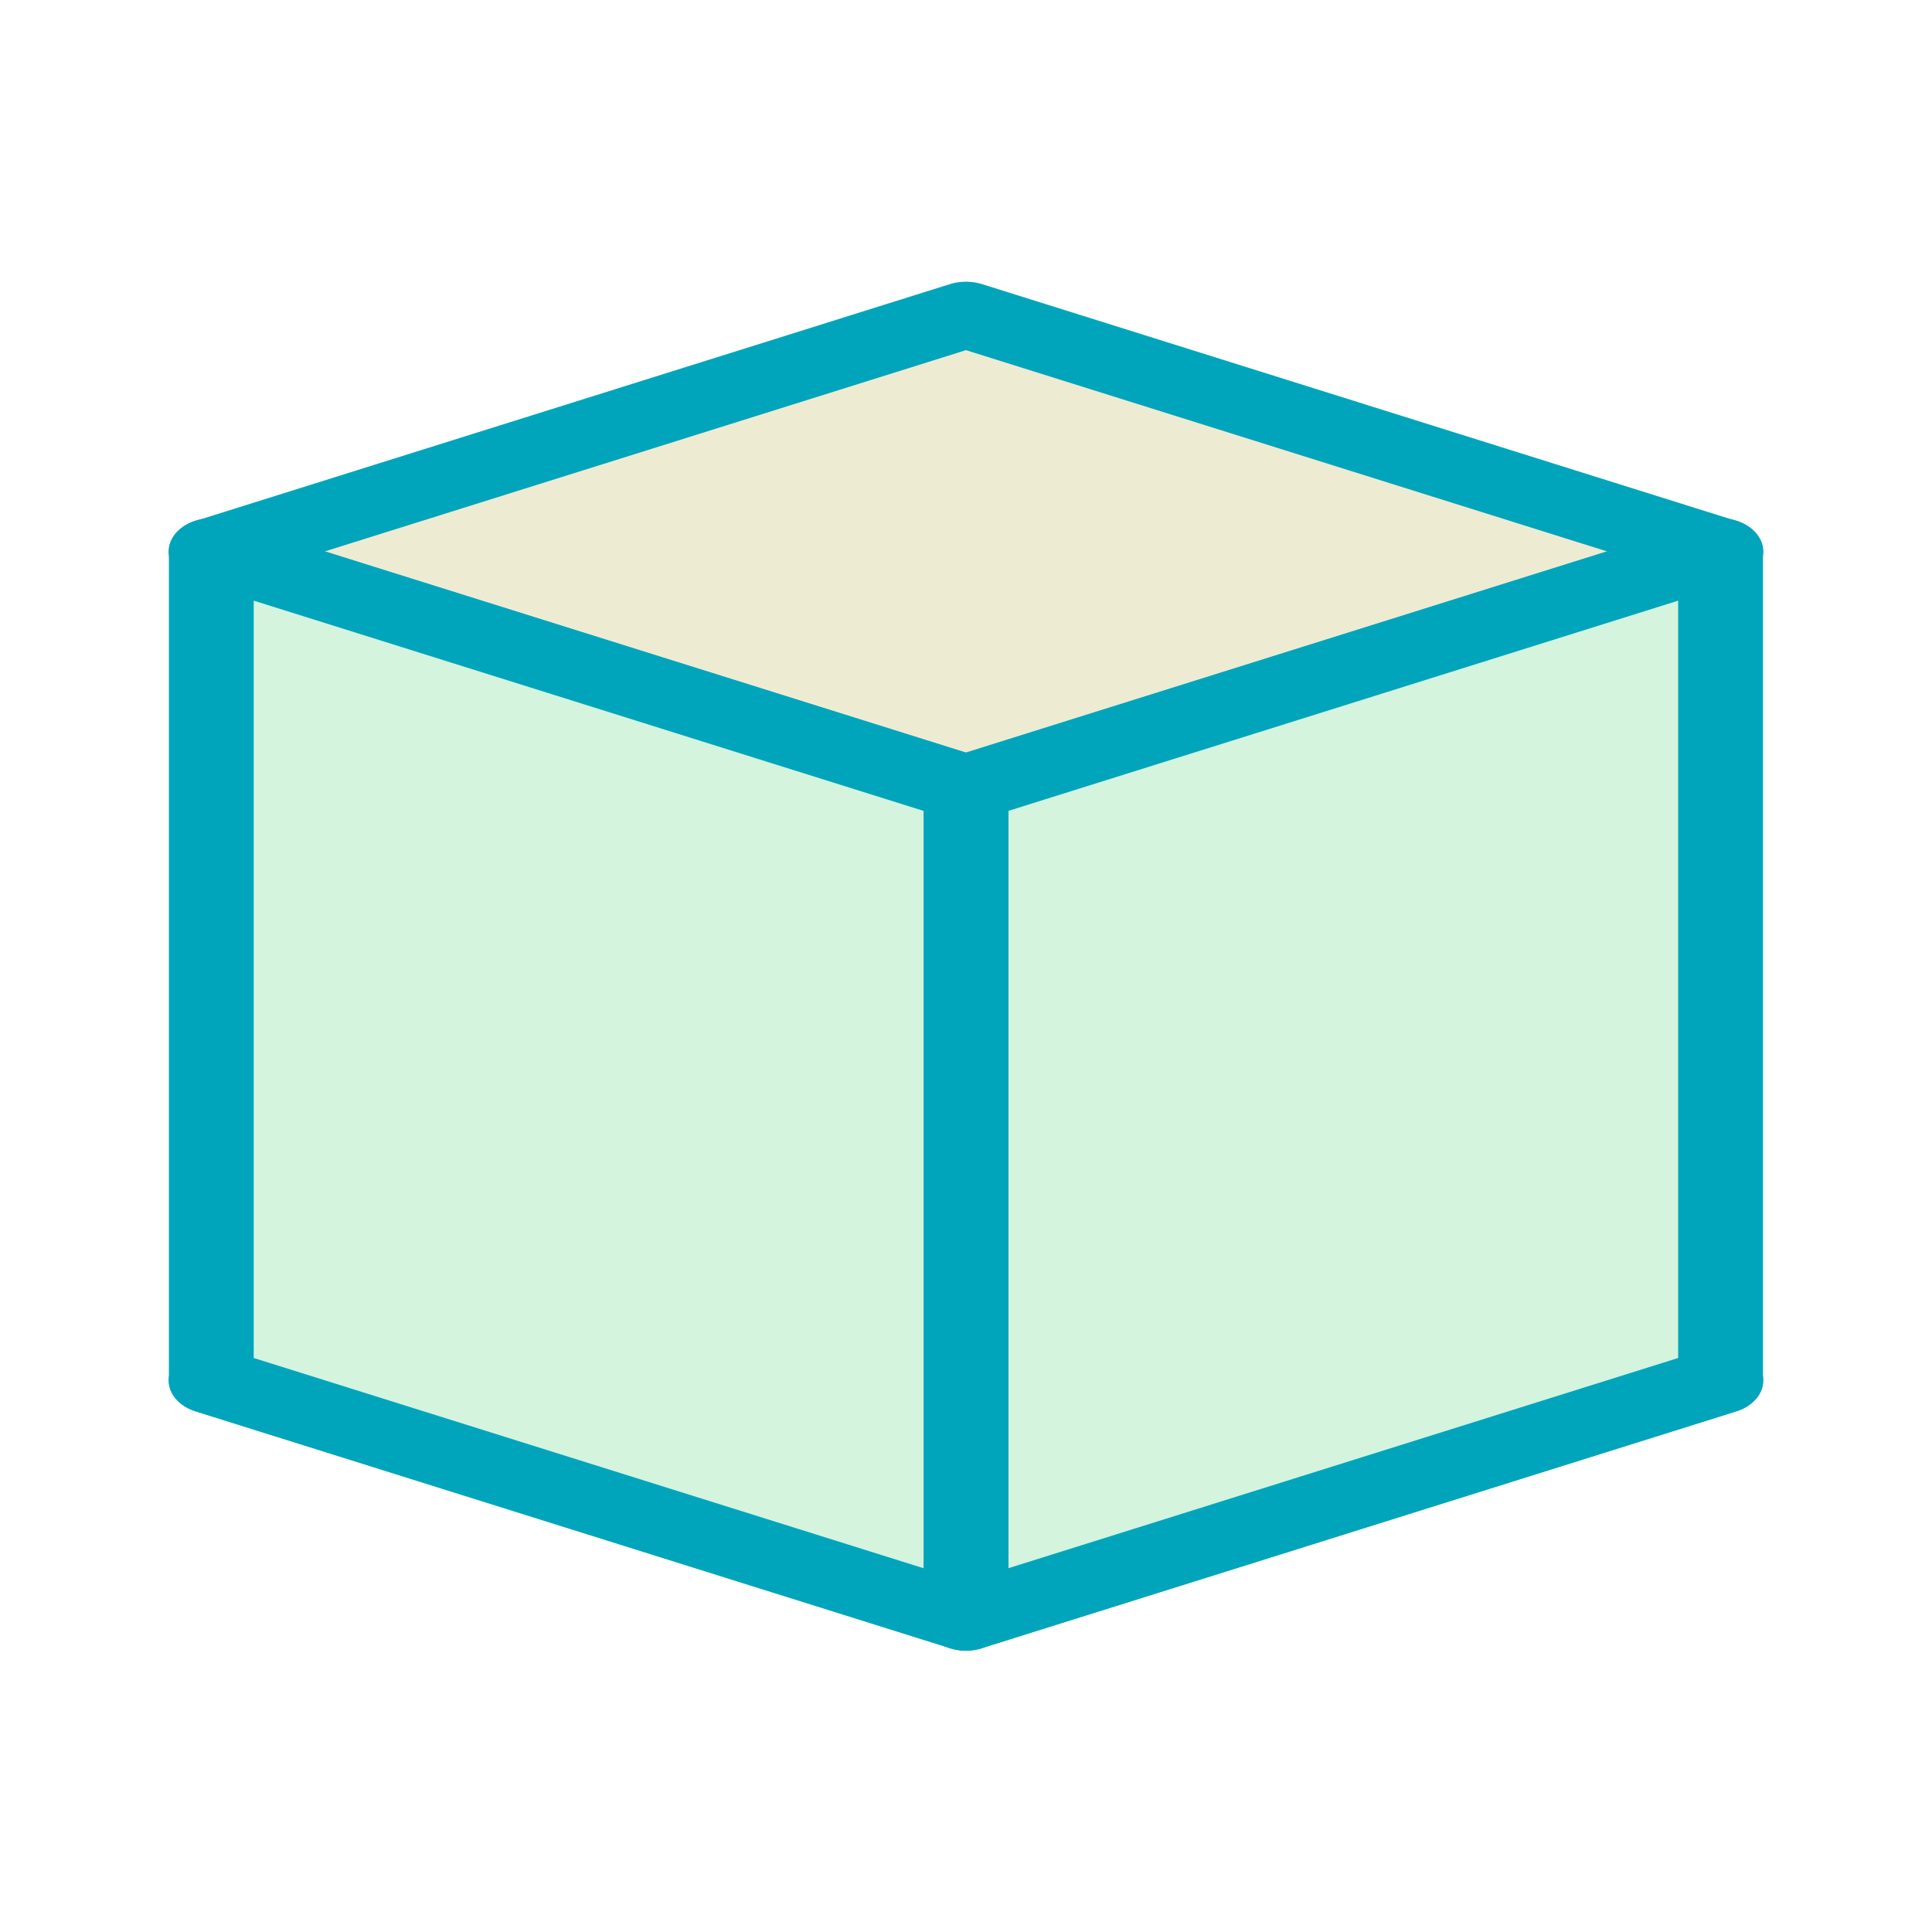
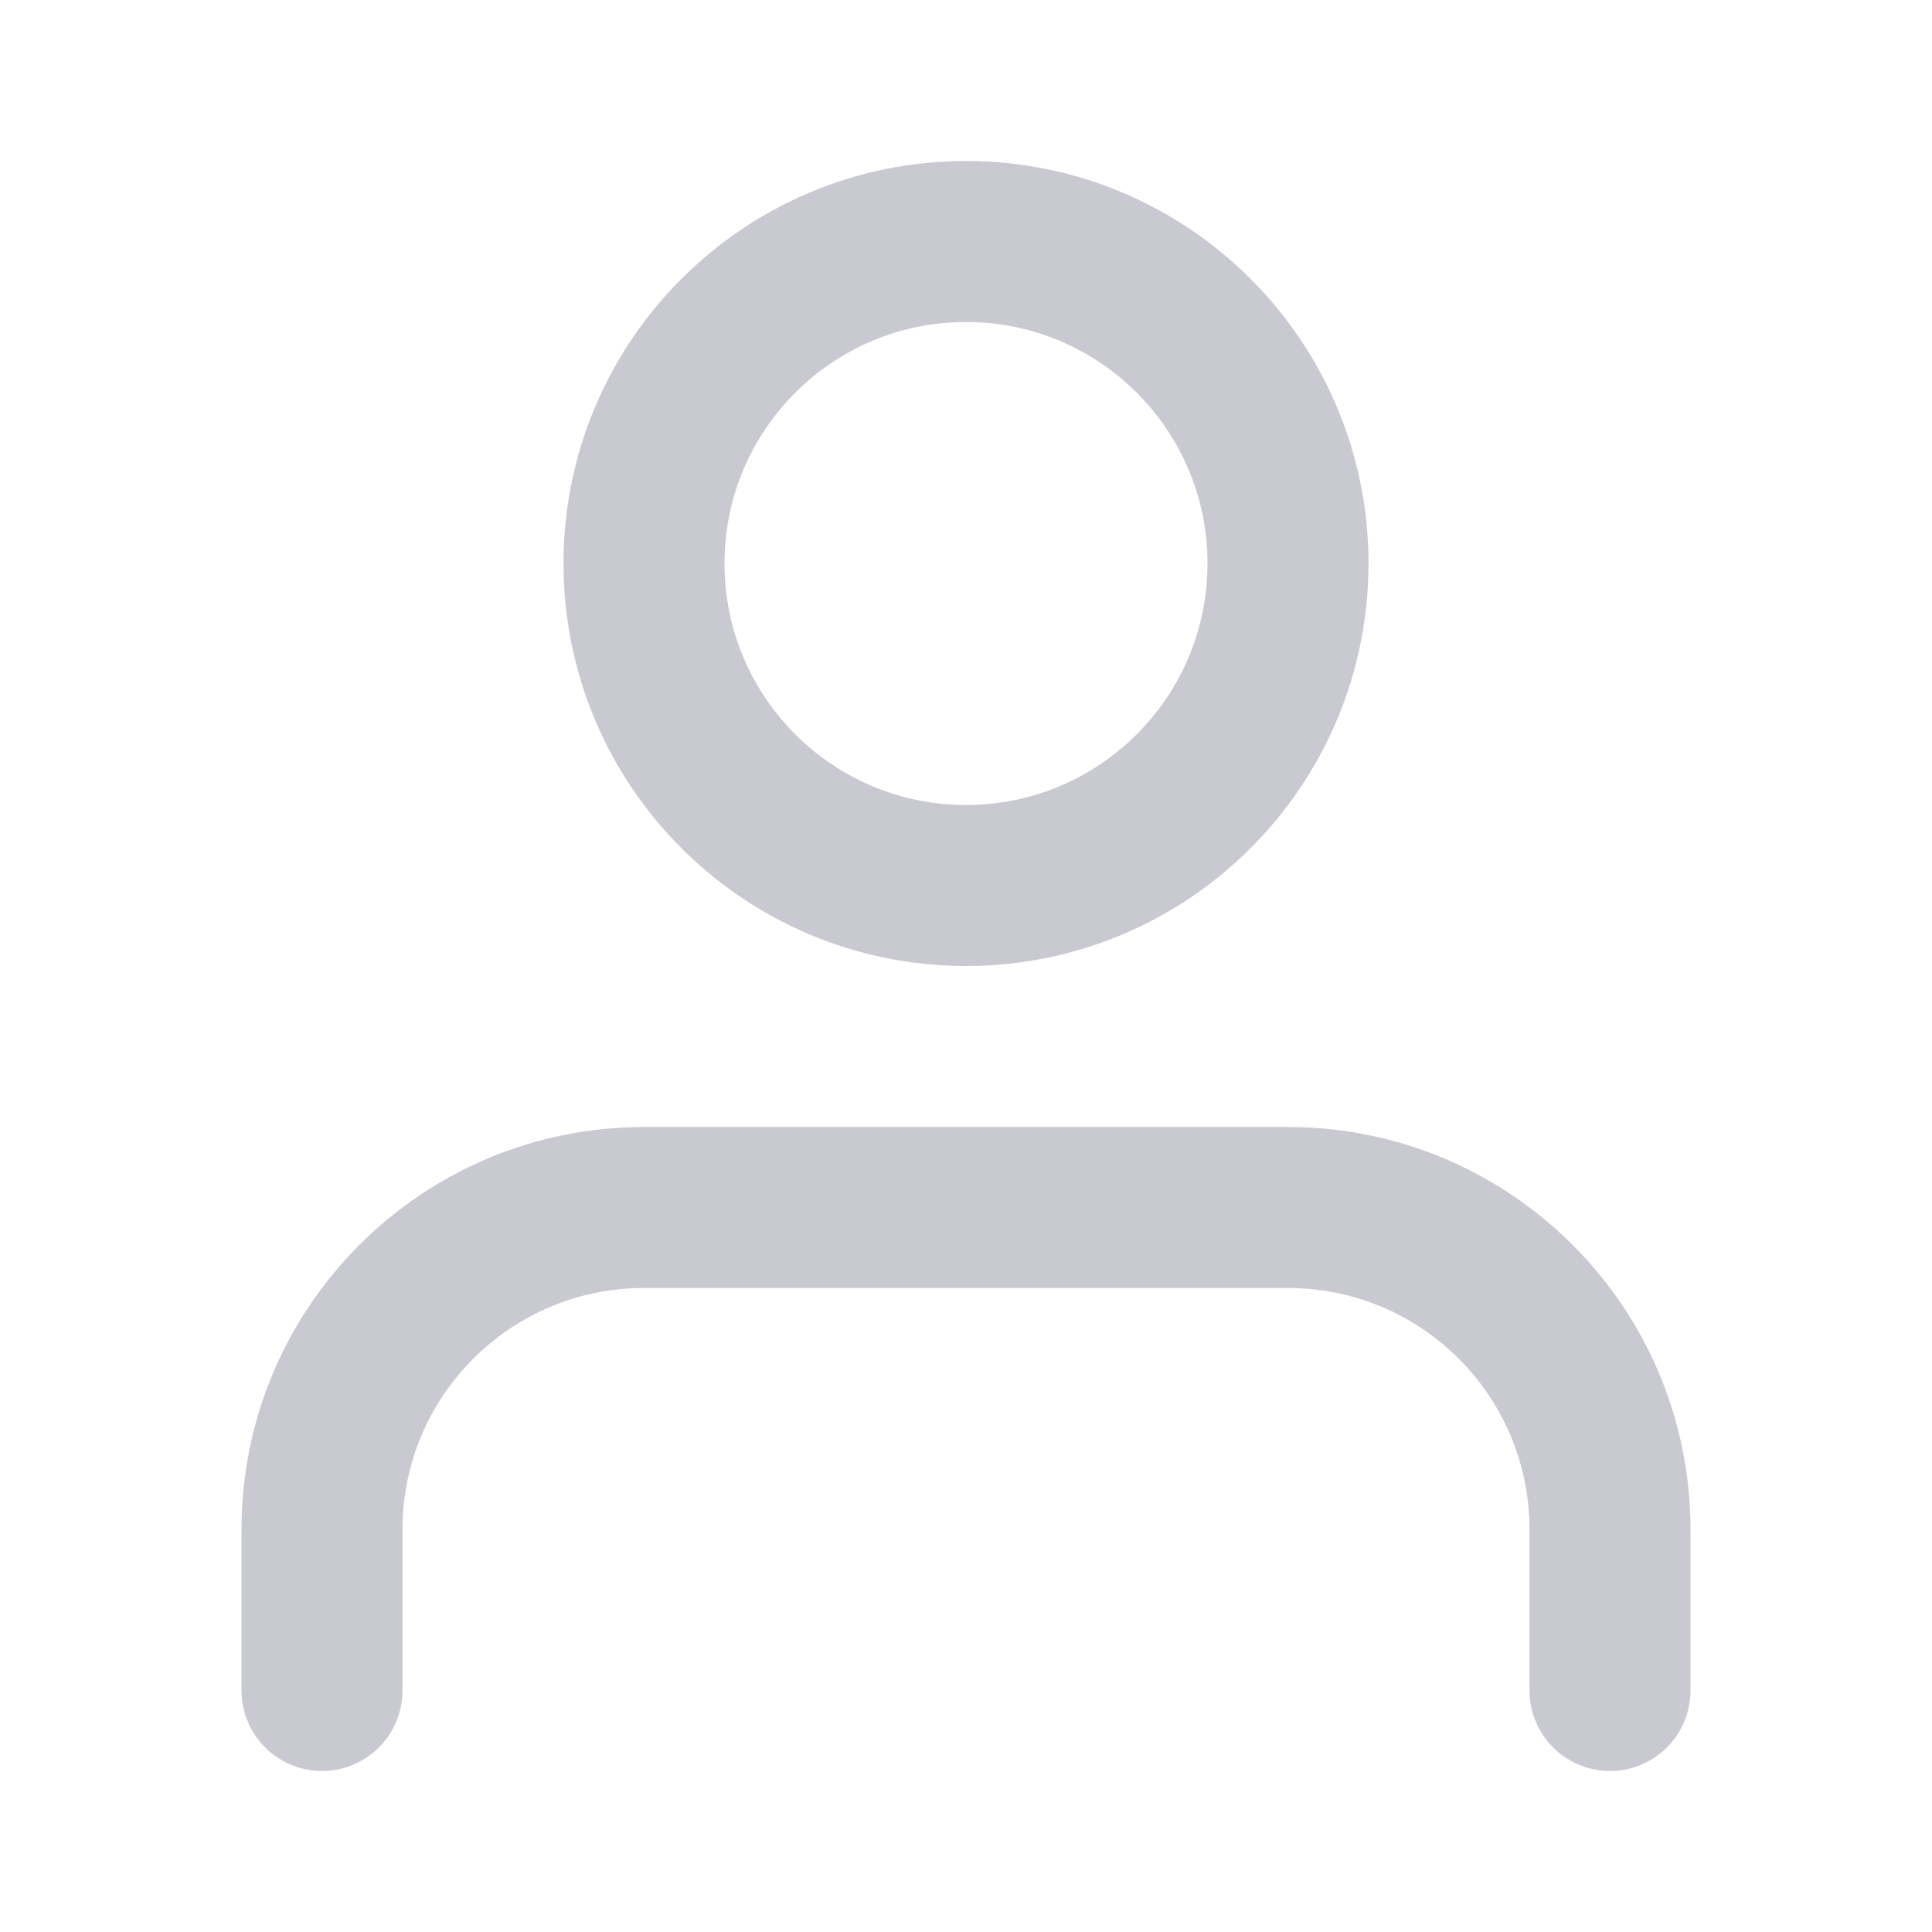
- <svg xmlns="http://www.w3.org/2000/svg" width="100%" height="100%" viewBox="0 0 128 128" version="1.1" xml:space="preserve" style="fill-rule:evenodd;clip-rule:evenodd;stroke-linecap:round;stroke-linejoin:round;stroke-miterlimit:1;">
-   <g transform="matrix(1,0,0,1,-3200,-200)">
-     <g id="entity-dark" transform="matrix(0.248227,0,0,0.312796,3200.45,199.973)">
-       <rect x="-1.829" y="0.088" width="515.658" height="409.212" style="fill:none;" />
-       <g transform="matrix(1,0,0,1,0,-41.0624)">
-         <g transform="matrix(5.2932,0,0,3.23402,-17021,64.8041)">
-           <path d="M3264,13.291L3302.05,28.805L3264,44.318L3225.95,28.805L3264,13.291Z" style="fill:rgb(238,235,211);stroke:rgb(0,165,188);stroke-width:4.31px;" />
-         </g>
-         <g transform="matrix(5.2932,0,0,3.23402,-17021,240.4)">
-           <path d="M3264,13.291L3302.05,28.805L3264,44.318L3225.95,28.805L3264,13.291Z" style="fill:rgb(0,165,188);stroke:rgb(0,165,188);stroke-width:4.31px;" />
-         </g>
-         <g transform="matrix(4.02858,0,0,2.50851,-12893.3,82.7034)">
-           <path d="M3264,50L3264,120L3314,100L3314,30L3264,50Z" style="fill:rgb(212,244,221);stroke:rgb(0,165,188);stroke-width:5.62px;" />
-         </g>
-         <g transform="matrix(-4.02858,0,0,2.50851,13405.3,82.7034)">
-           <path d="M3264,50L3264,120L3314,100L3314,30L3264,50Z" style="fill:rgb(212,244,221);stroke:rgb(0,165,188);stroke-width:5.62px;" />
-         </g>
-       </g>
-     </g>
-   </g>
+ <svg xmlns="http://www.w3.org/2000/svg" viewBox="0 0 24 24" width="24" height="24" fill="none" stroke="#C9C9D1" stroke-width="2" stroke-linecap="round" stroke-linejoin="round">
+   <path d="M20 21v-2a4 4 0 0 0-4-4H8a4 4 0 0 0-4 4v2" />
+   <circle cx="12" cy="7" r="4" />
</svg>
